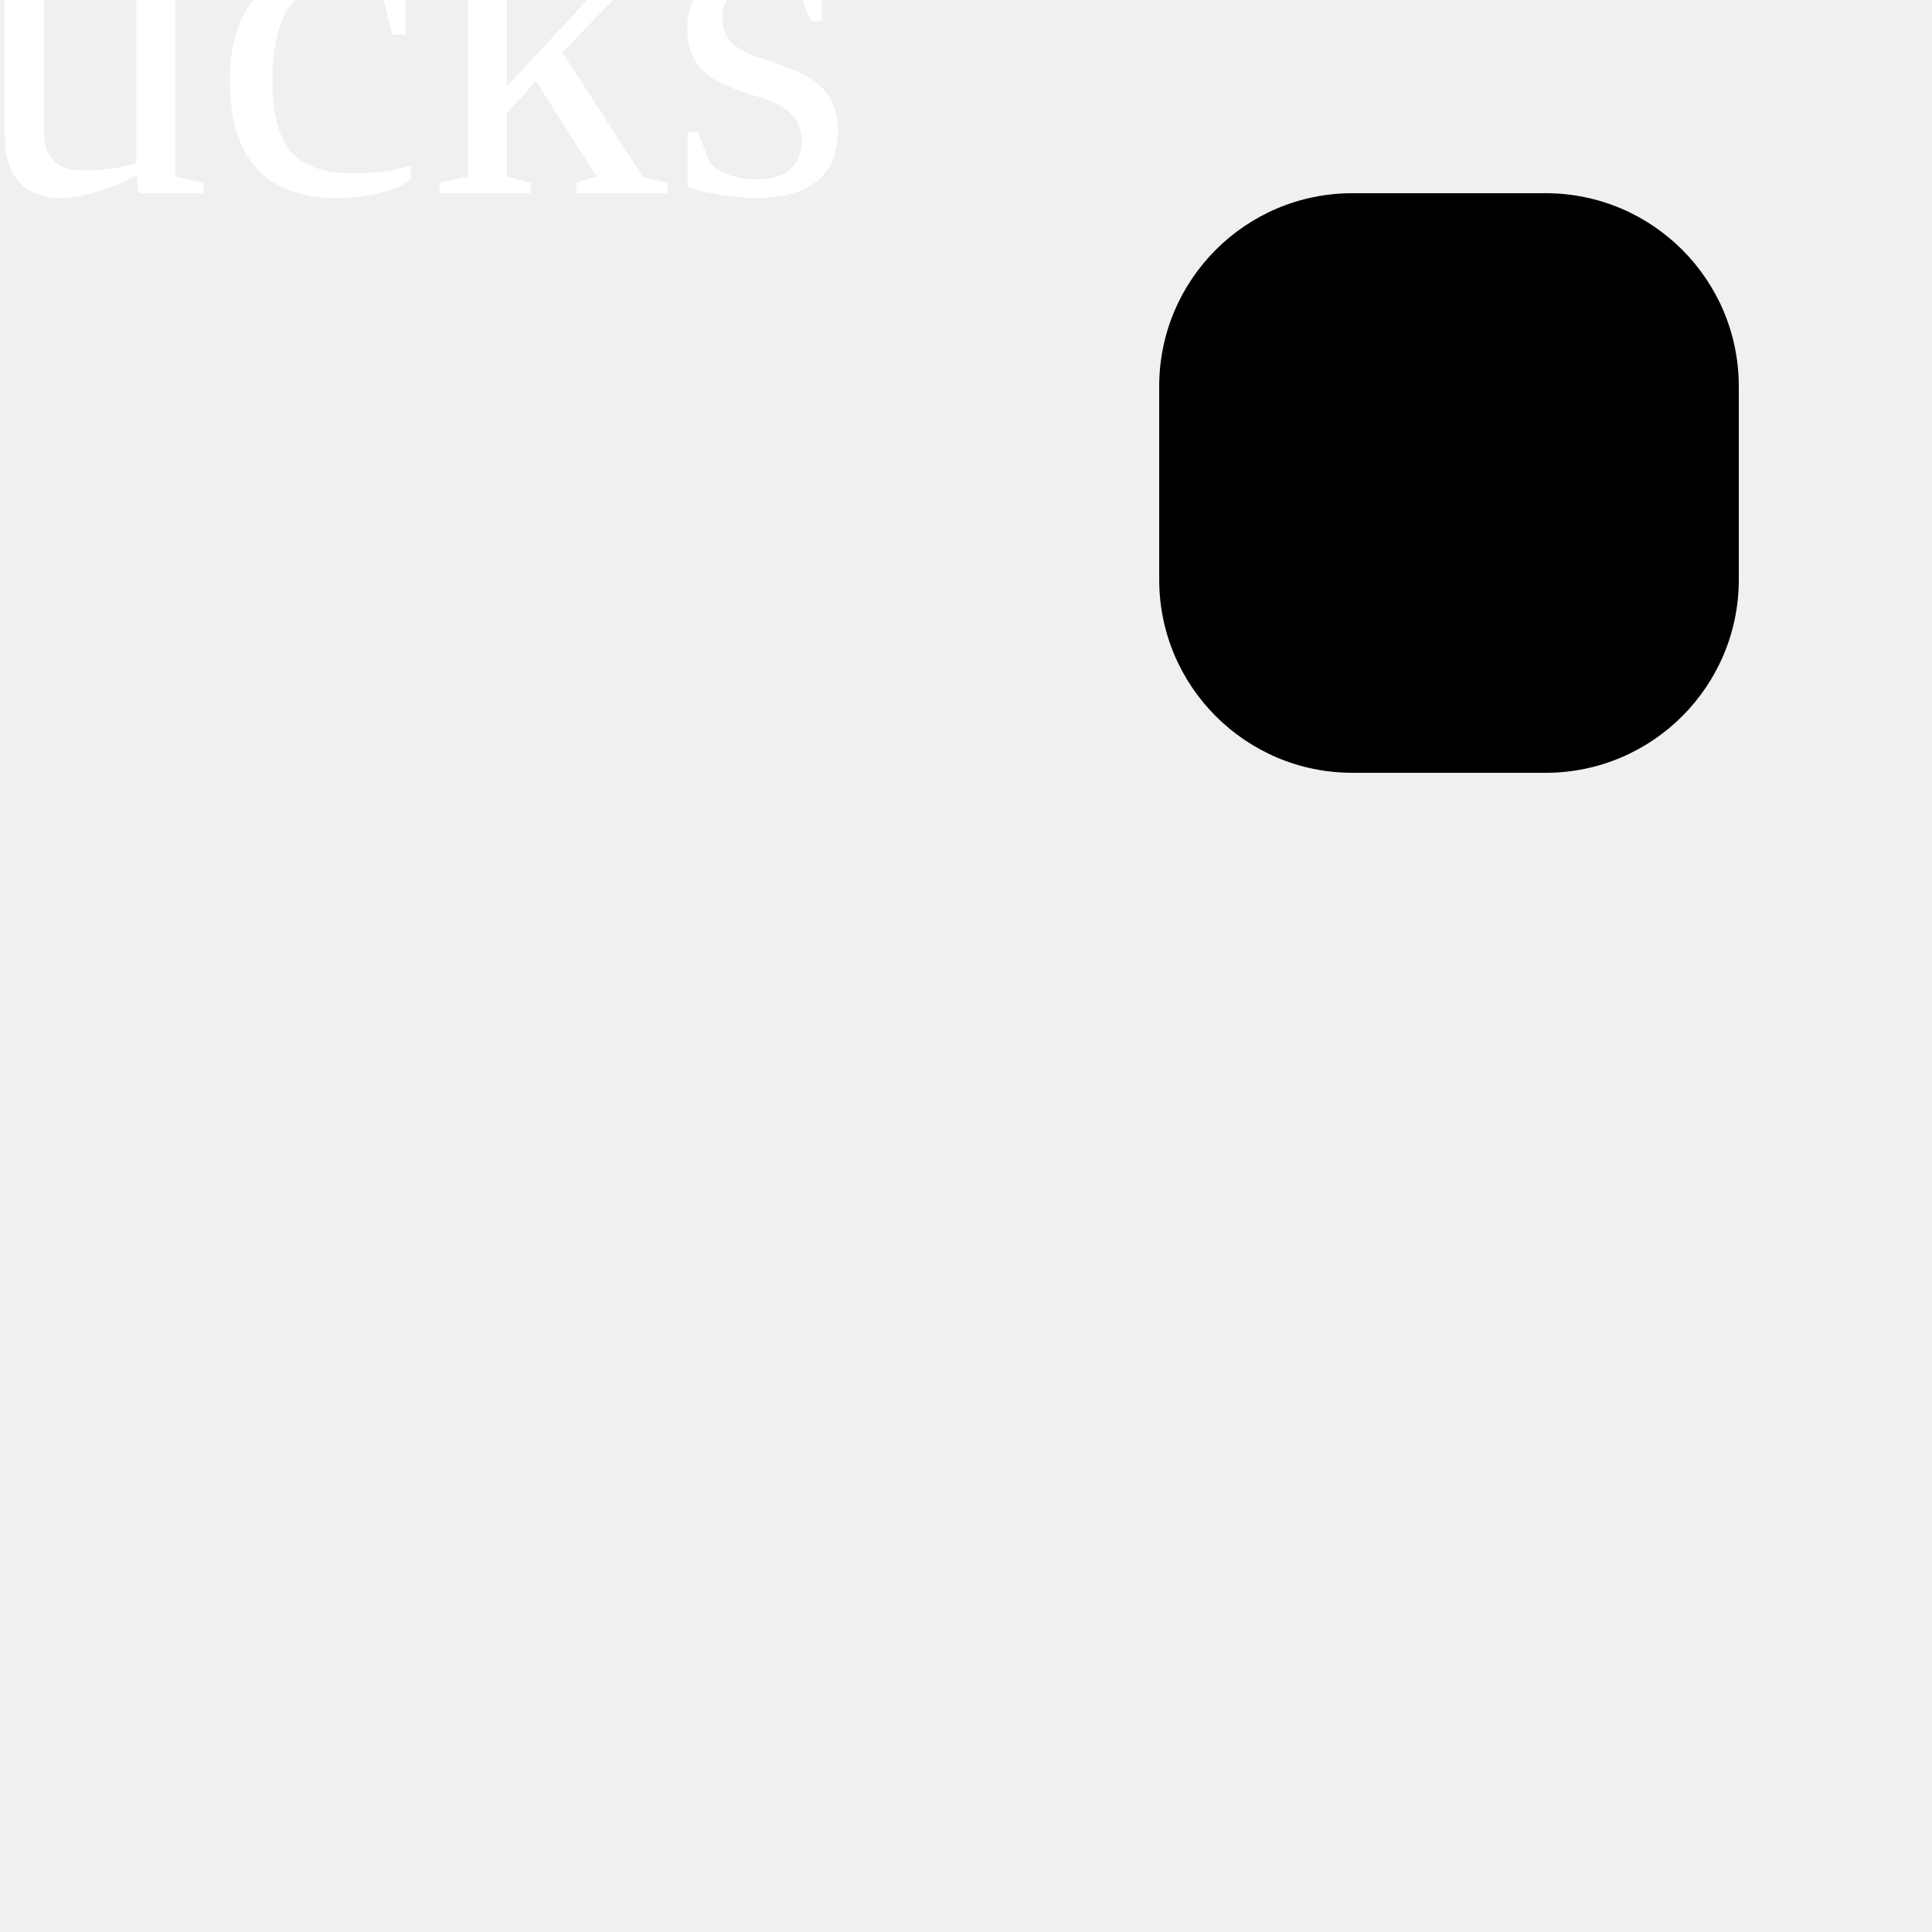
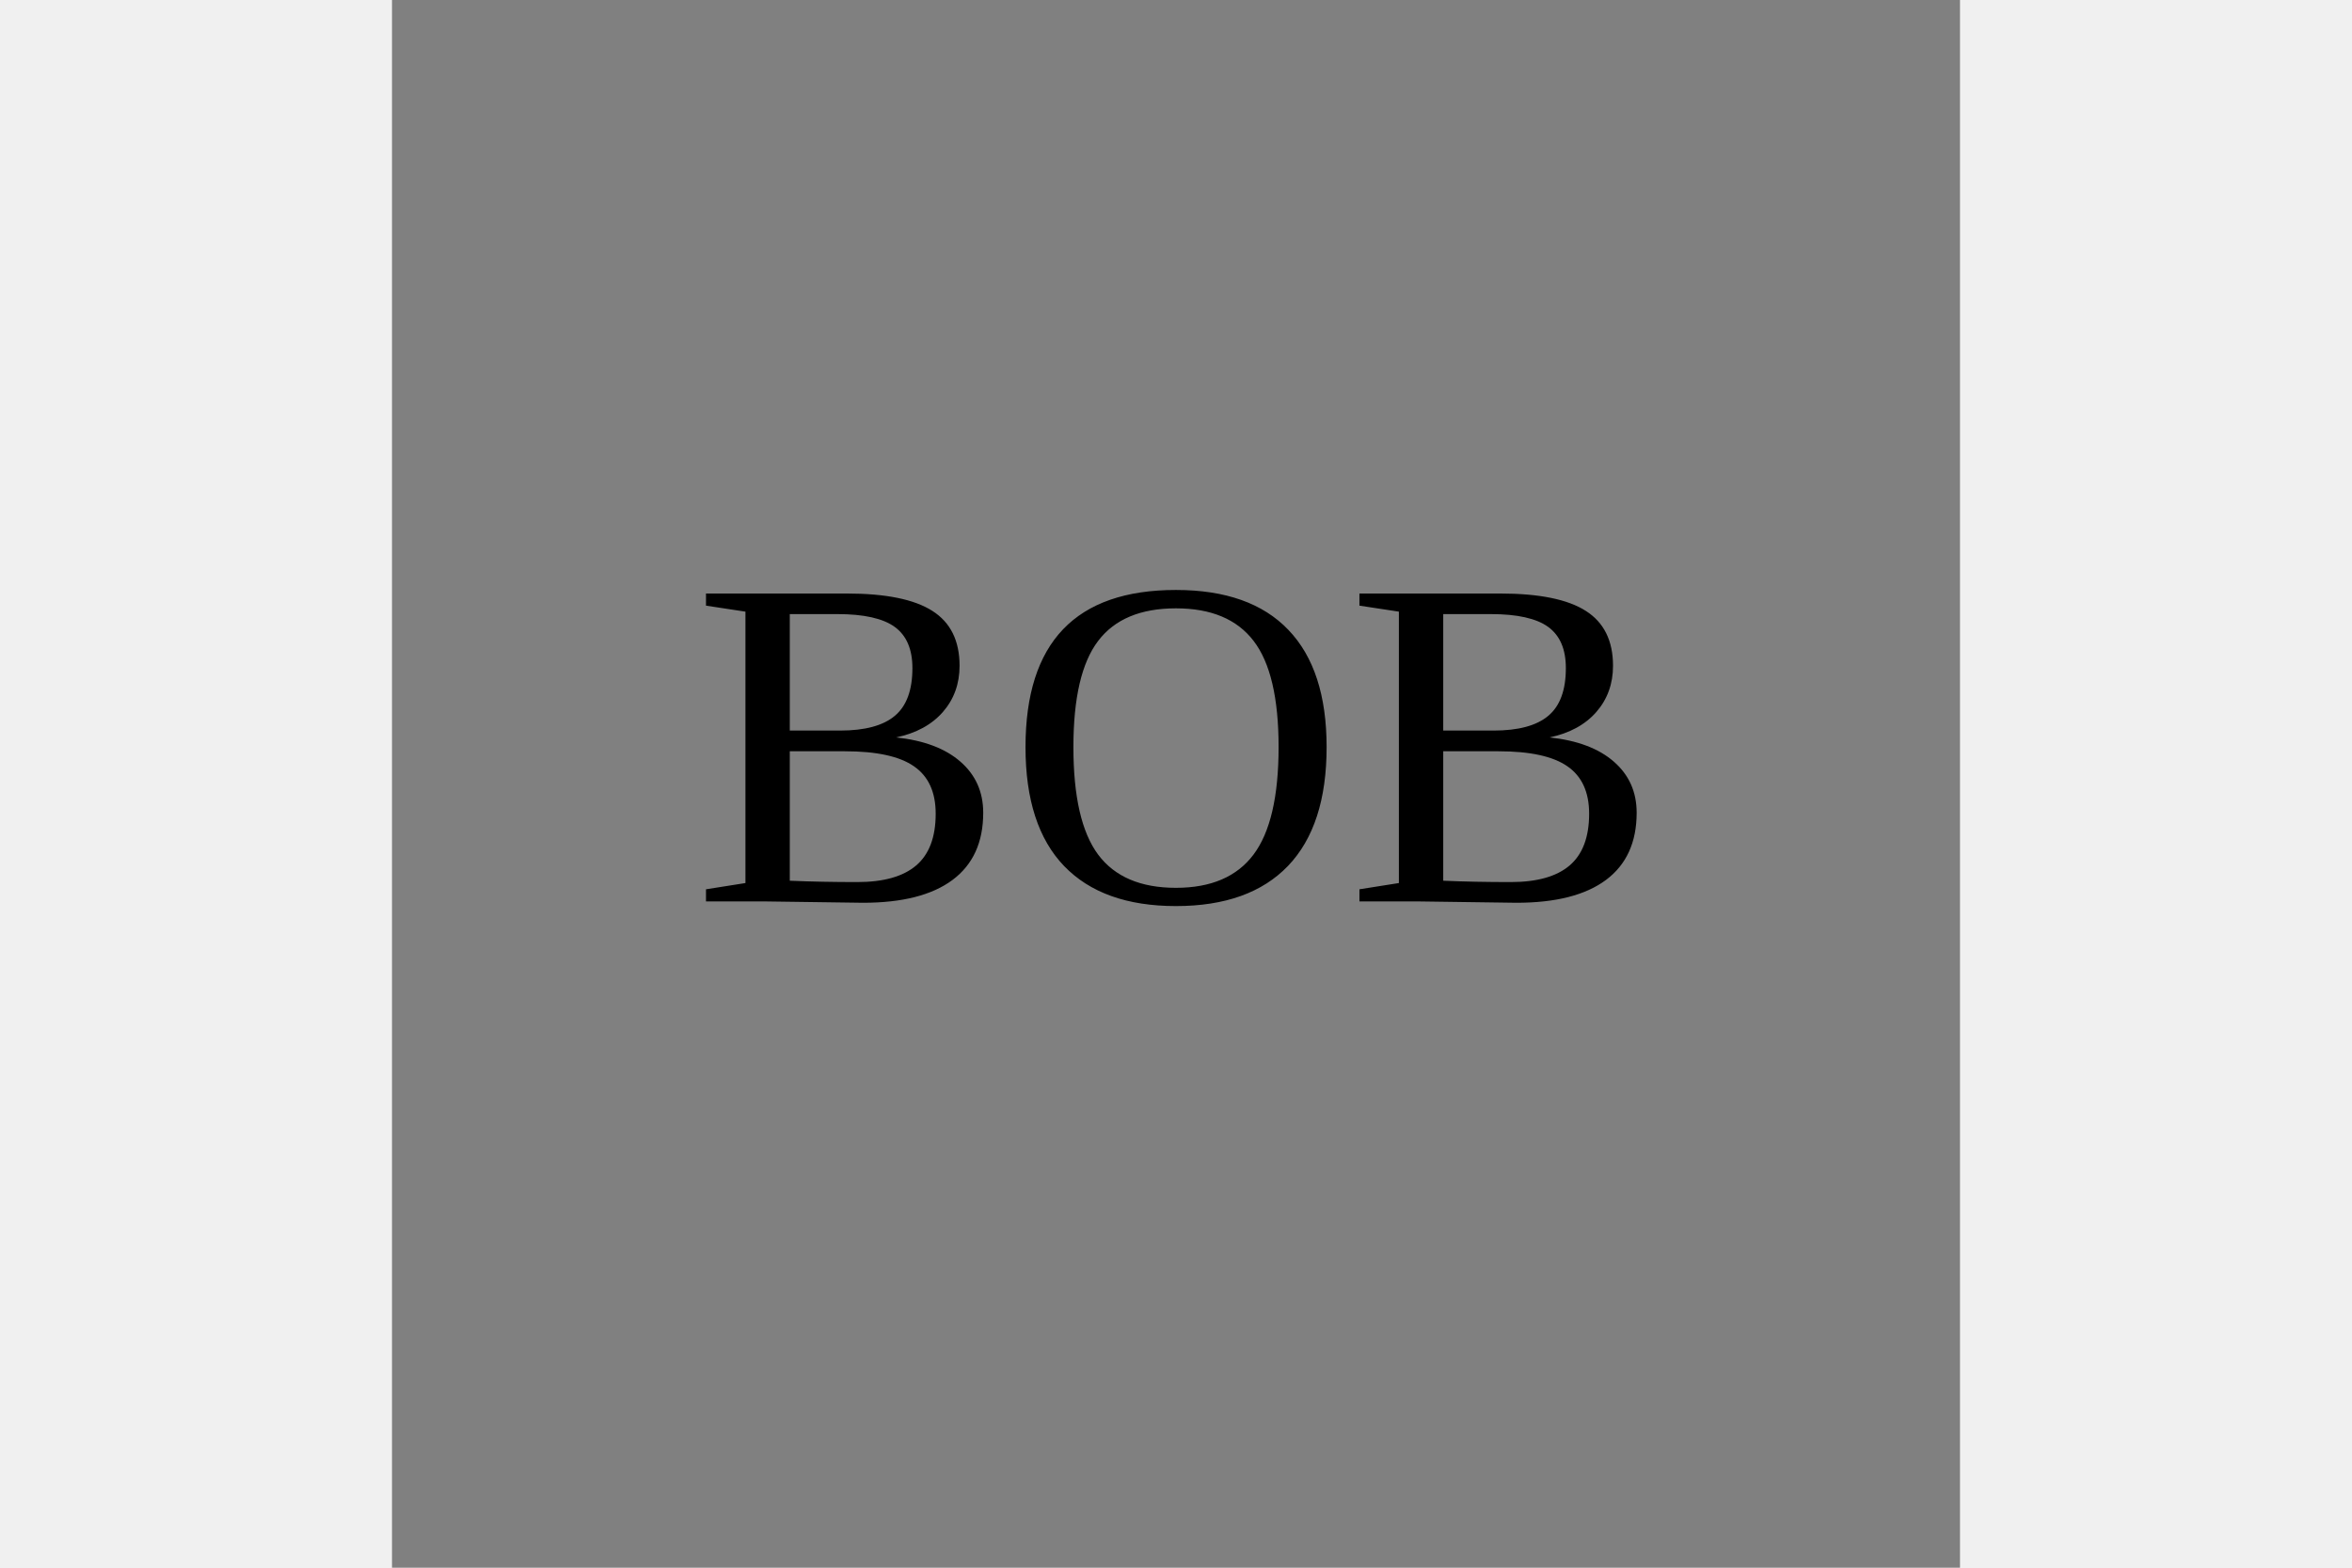
- <svg version="1.1" width="100" height="100">
-   <rect x="10" y="30" height="30" />
-   <rect x="60" y="10" rx="10" ry="10" width="30" height="30" />
-   <text x="10" y="10" font-size="25" text-anchor="middle" fill="white">
-         Trucks
+ <svg version="1.1" width="300" height="200">
+   <rect x="50" height="200" width="200" fill="grey" />
+   <text x="150" y="115" font-size="60" text-anchor="middle" fill="black">
+         BOB
    </text>
</svg>
